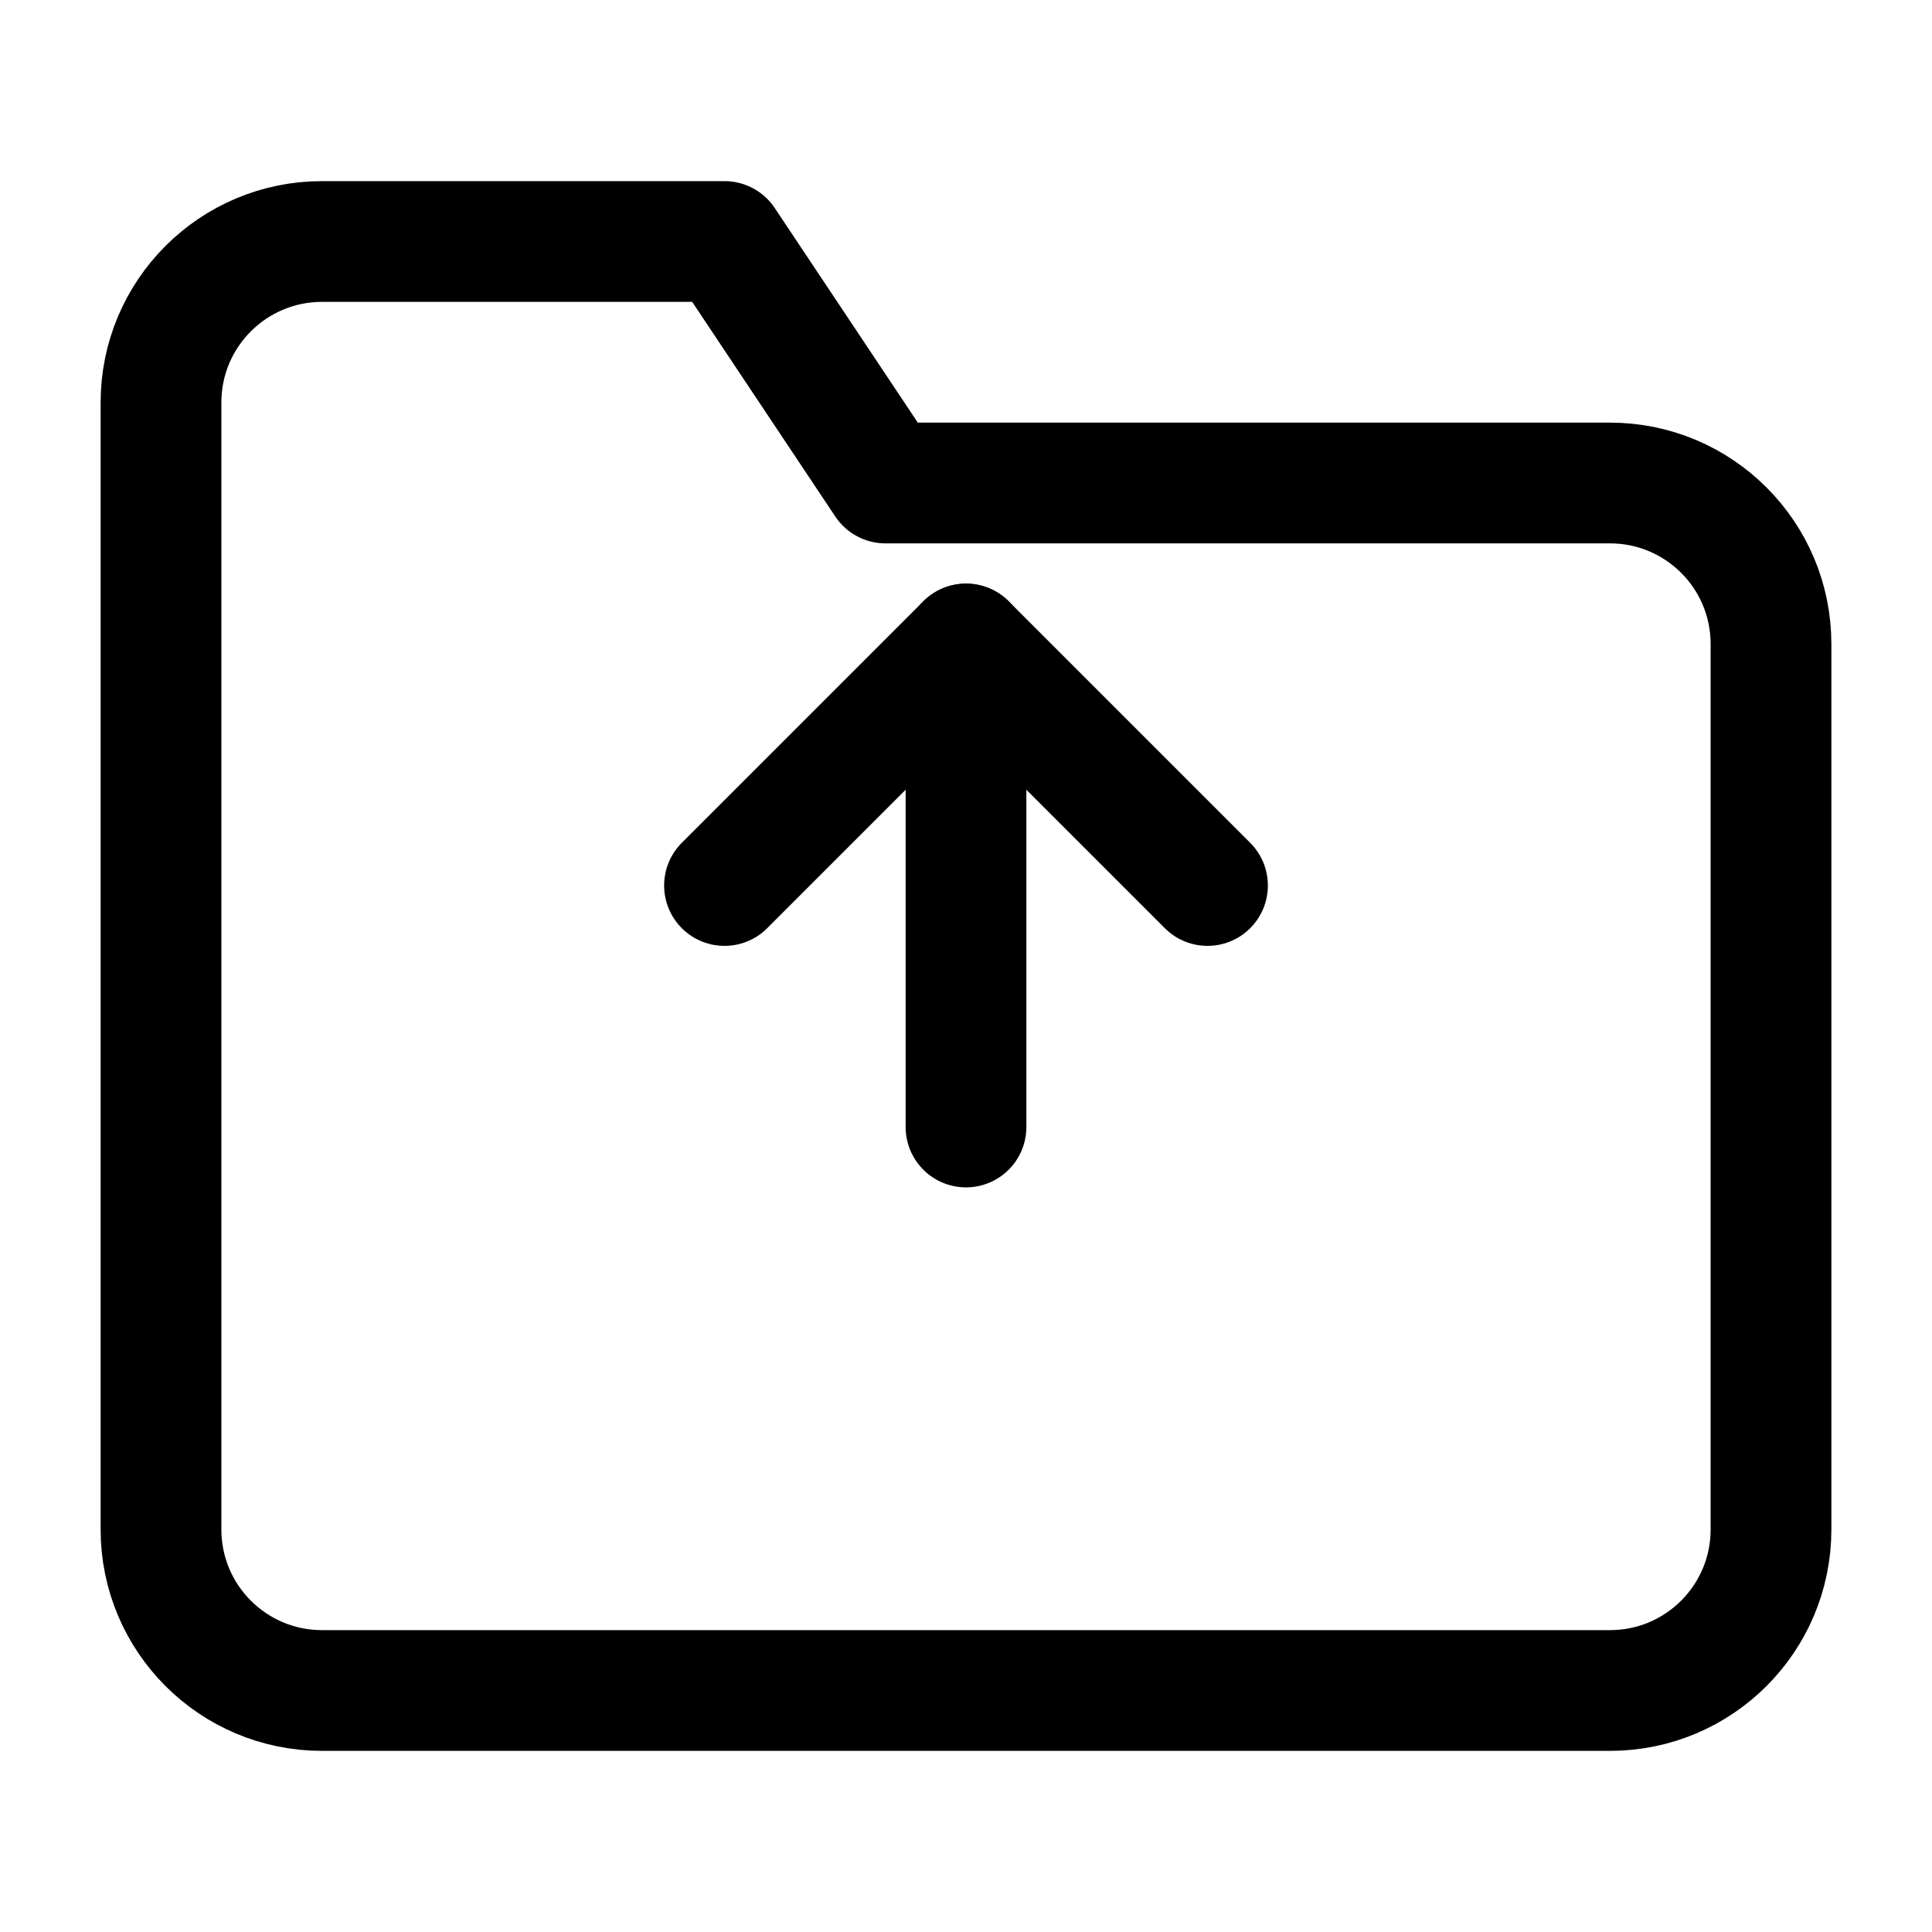
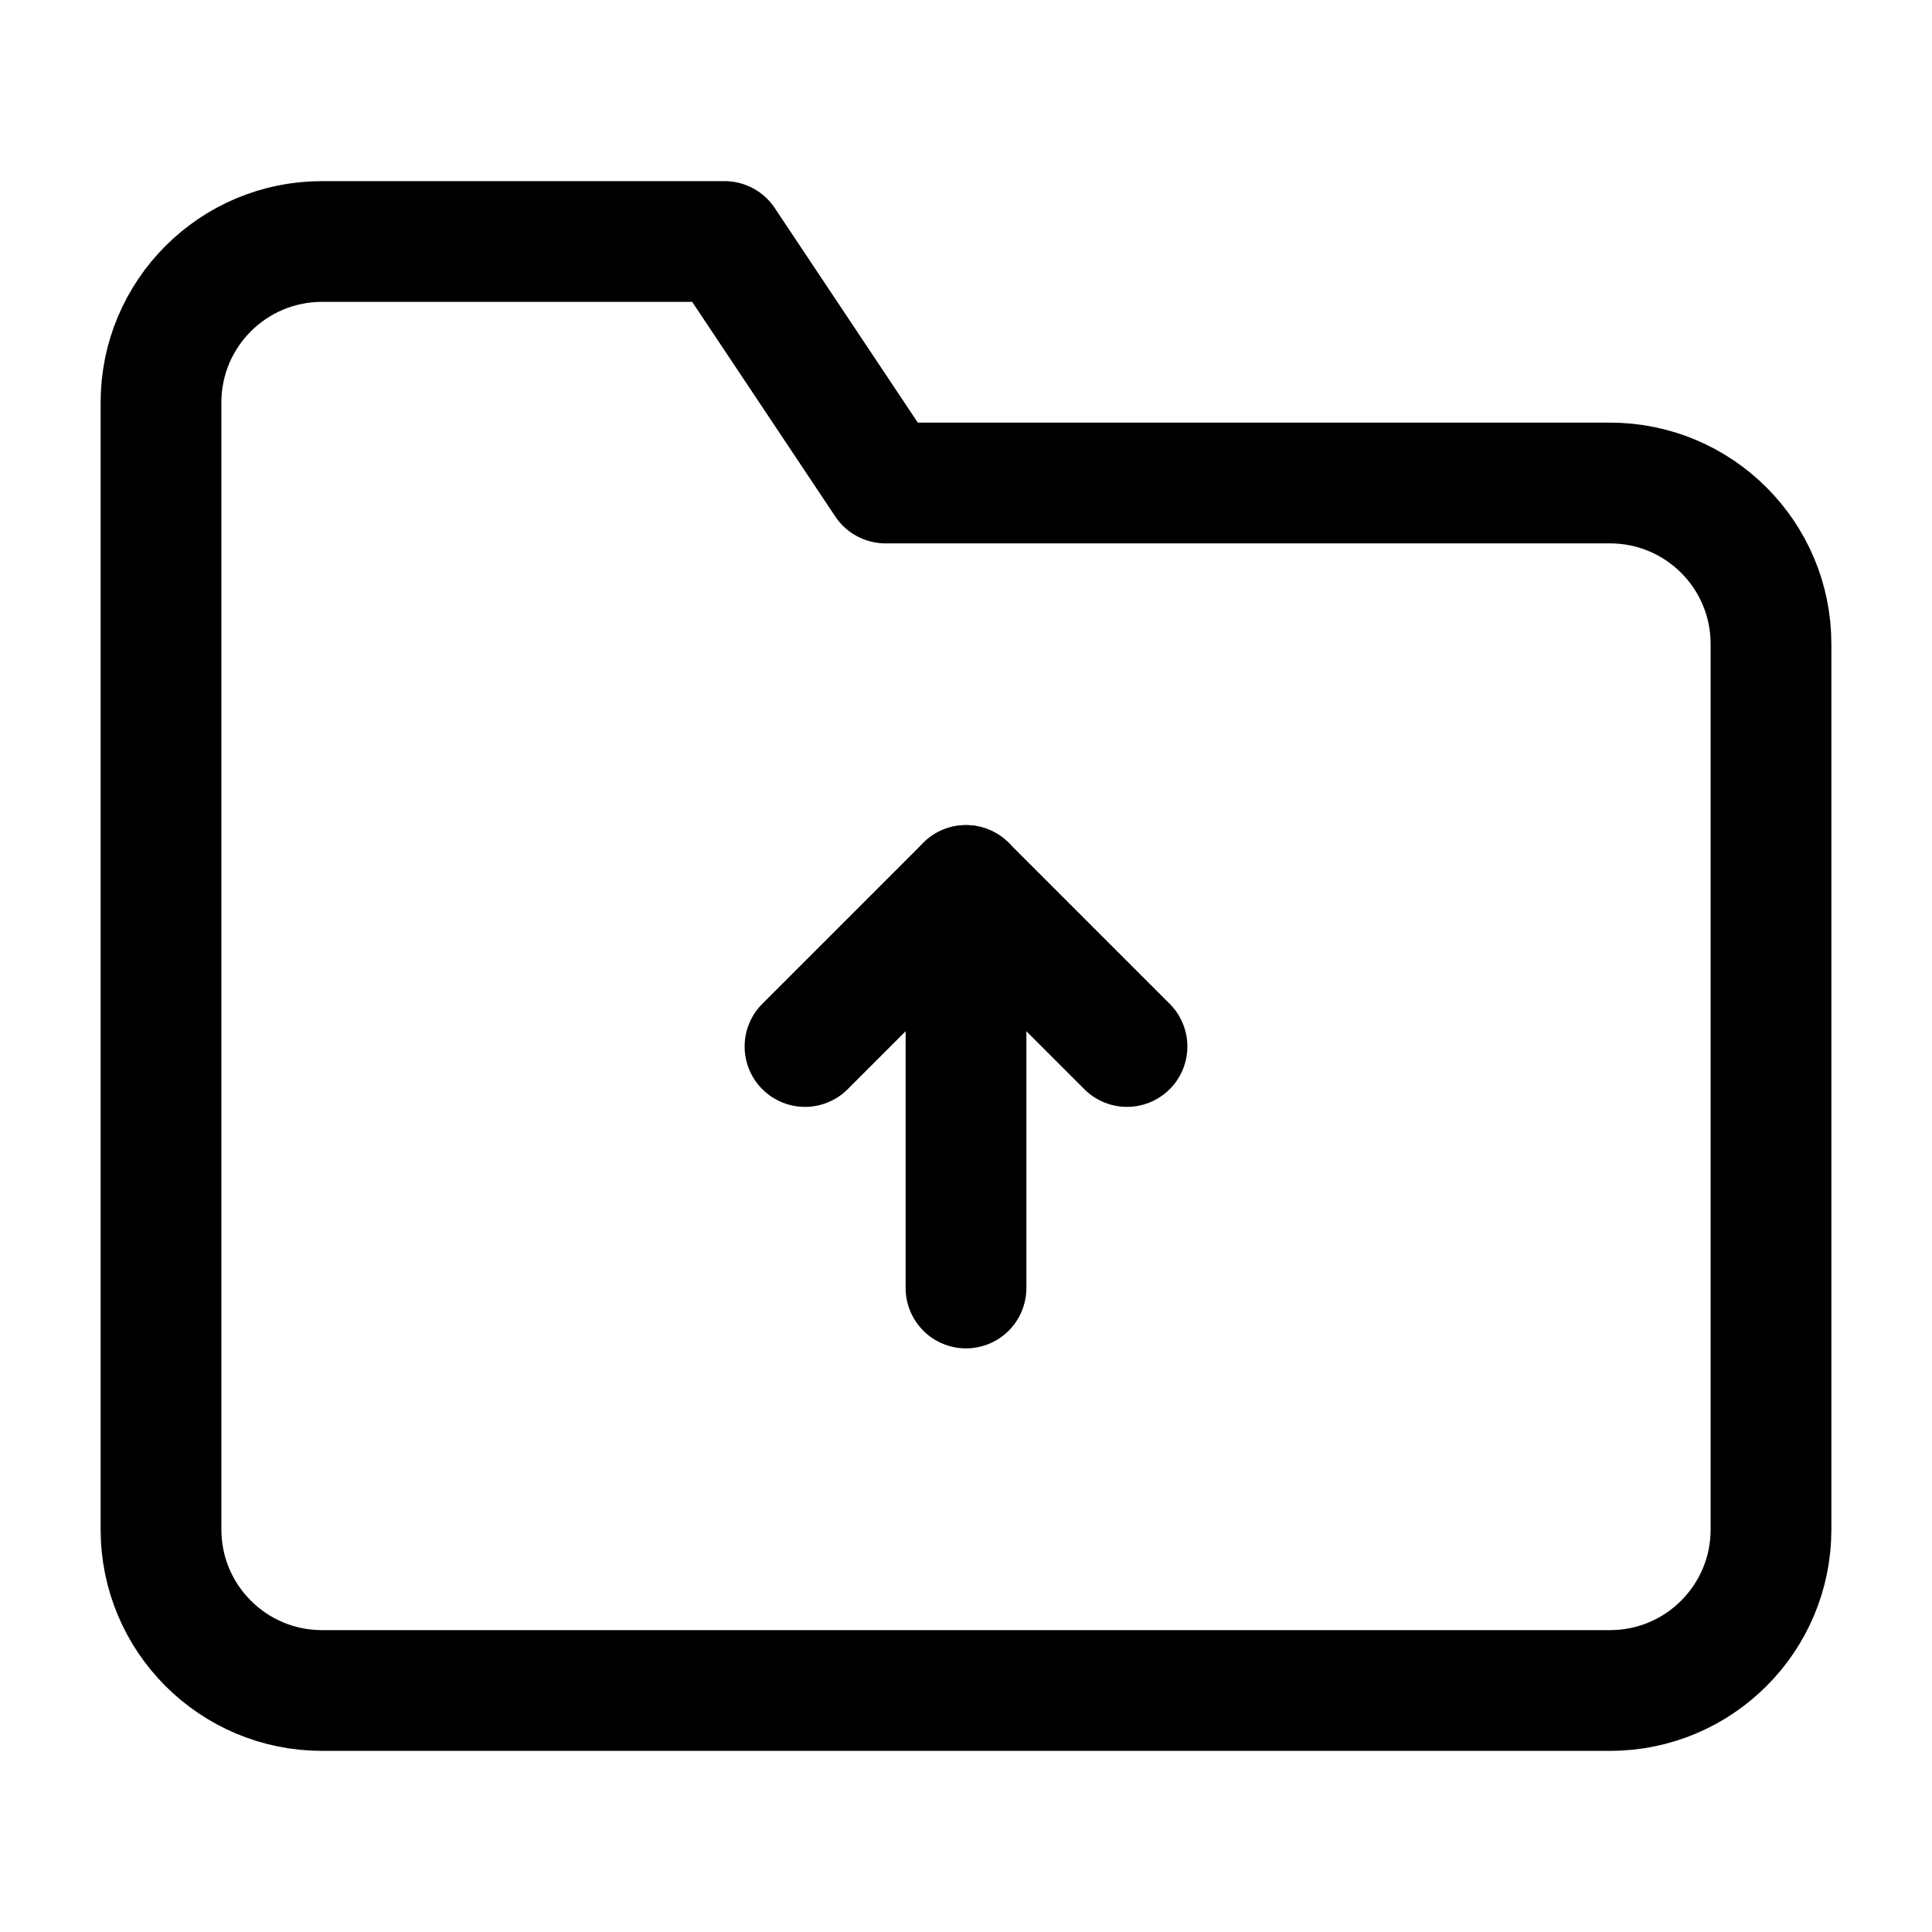
- <svg class="h-4 w-4 shrink-0" viewBox="0 0 24 24" fill="none" stroke="currentColor" stroke-width="1.5" stroke-linecap="round" stroke-linejoin="round" aria-hidden="true">
+ <svg class="shrink-0" viewBox="0 0 24 24" fill="none" stroke="currentColor" stroke-width="1.5" stroke-linecap="round" stroke-linejoin="round" aria-hidden="true">
  <path d="M22 19a2 2 0 0 1-2 2H4a2 2 0 0 1-2-2V5a2 2 0 0 1 2-2h5l2 3h9a2 2 0 0 1 2 2z" />
-   <path d="M12 14V8" />
-   <path d="m9 11 3-3 3 3" />
+   <path d="M12 16V11" />
+   <path d="M10 13 12 11 14 13" />
</svg>
